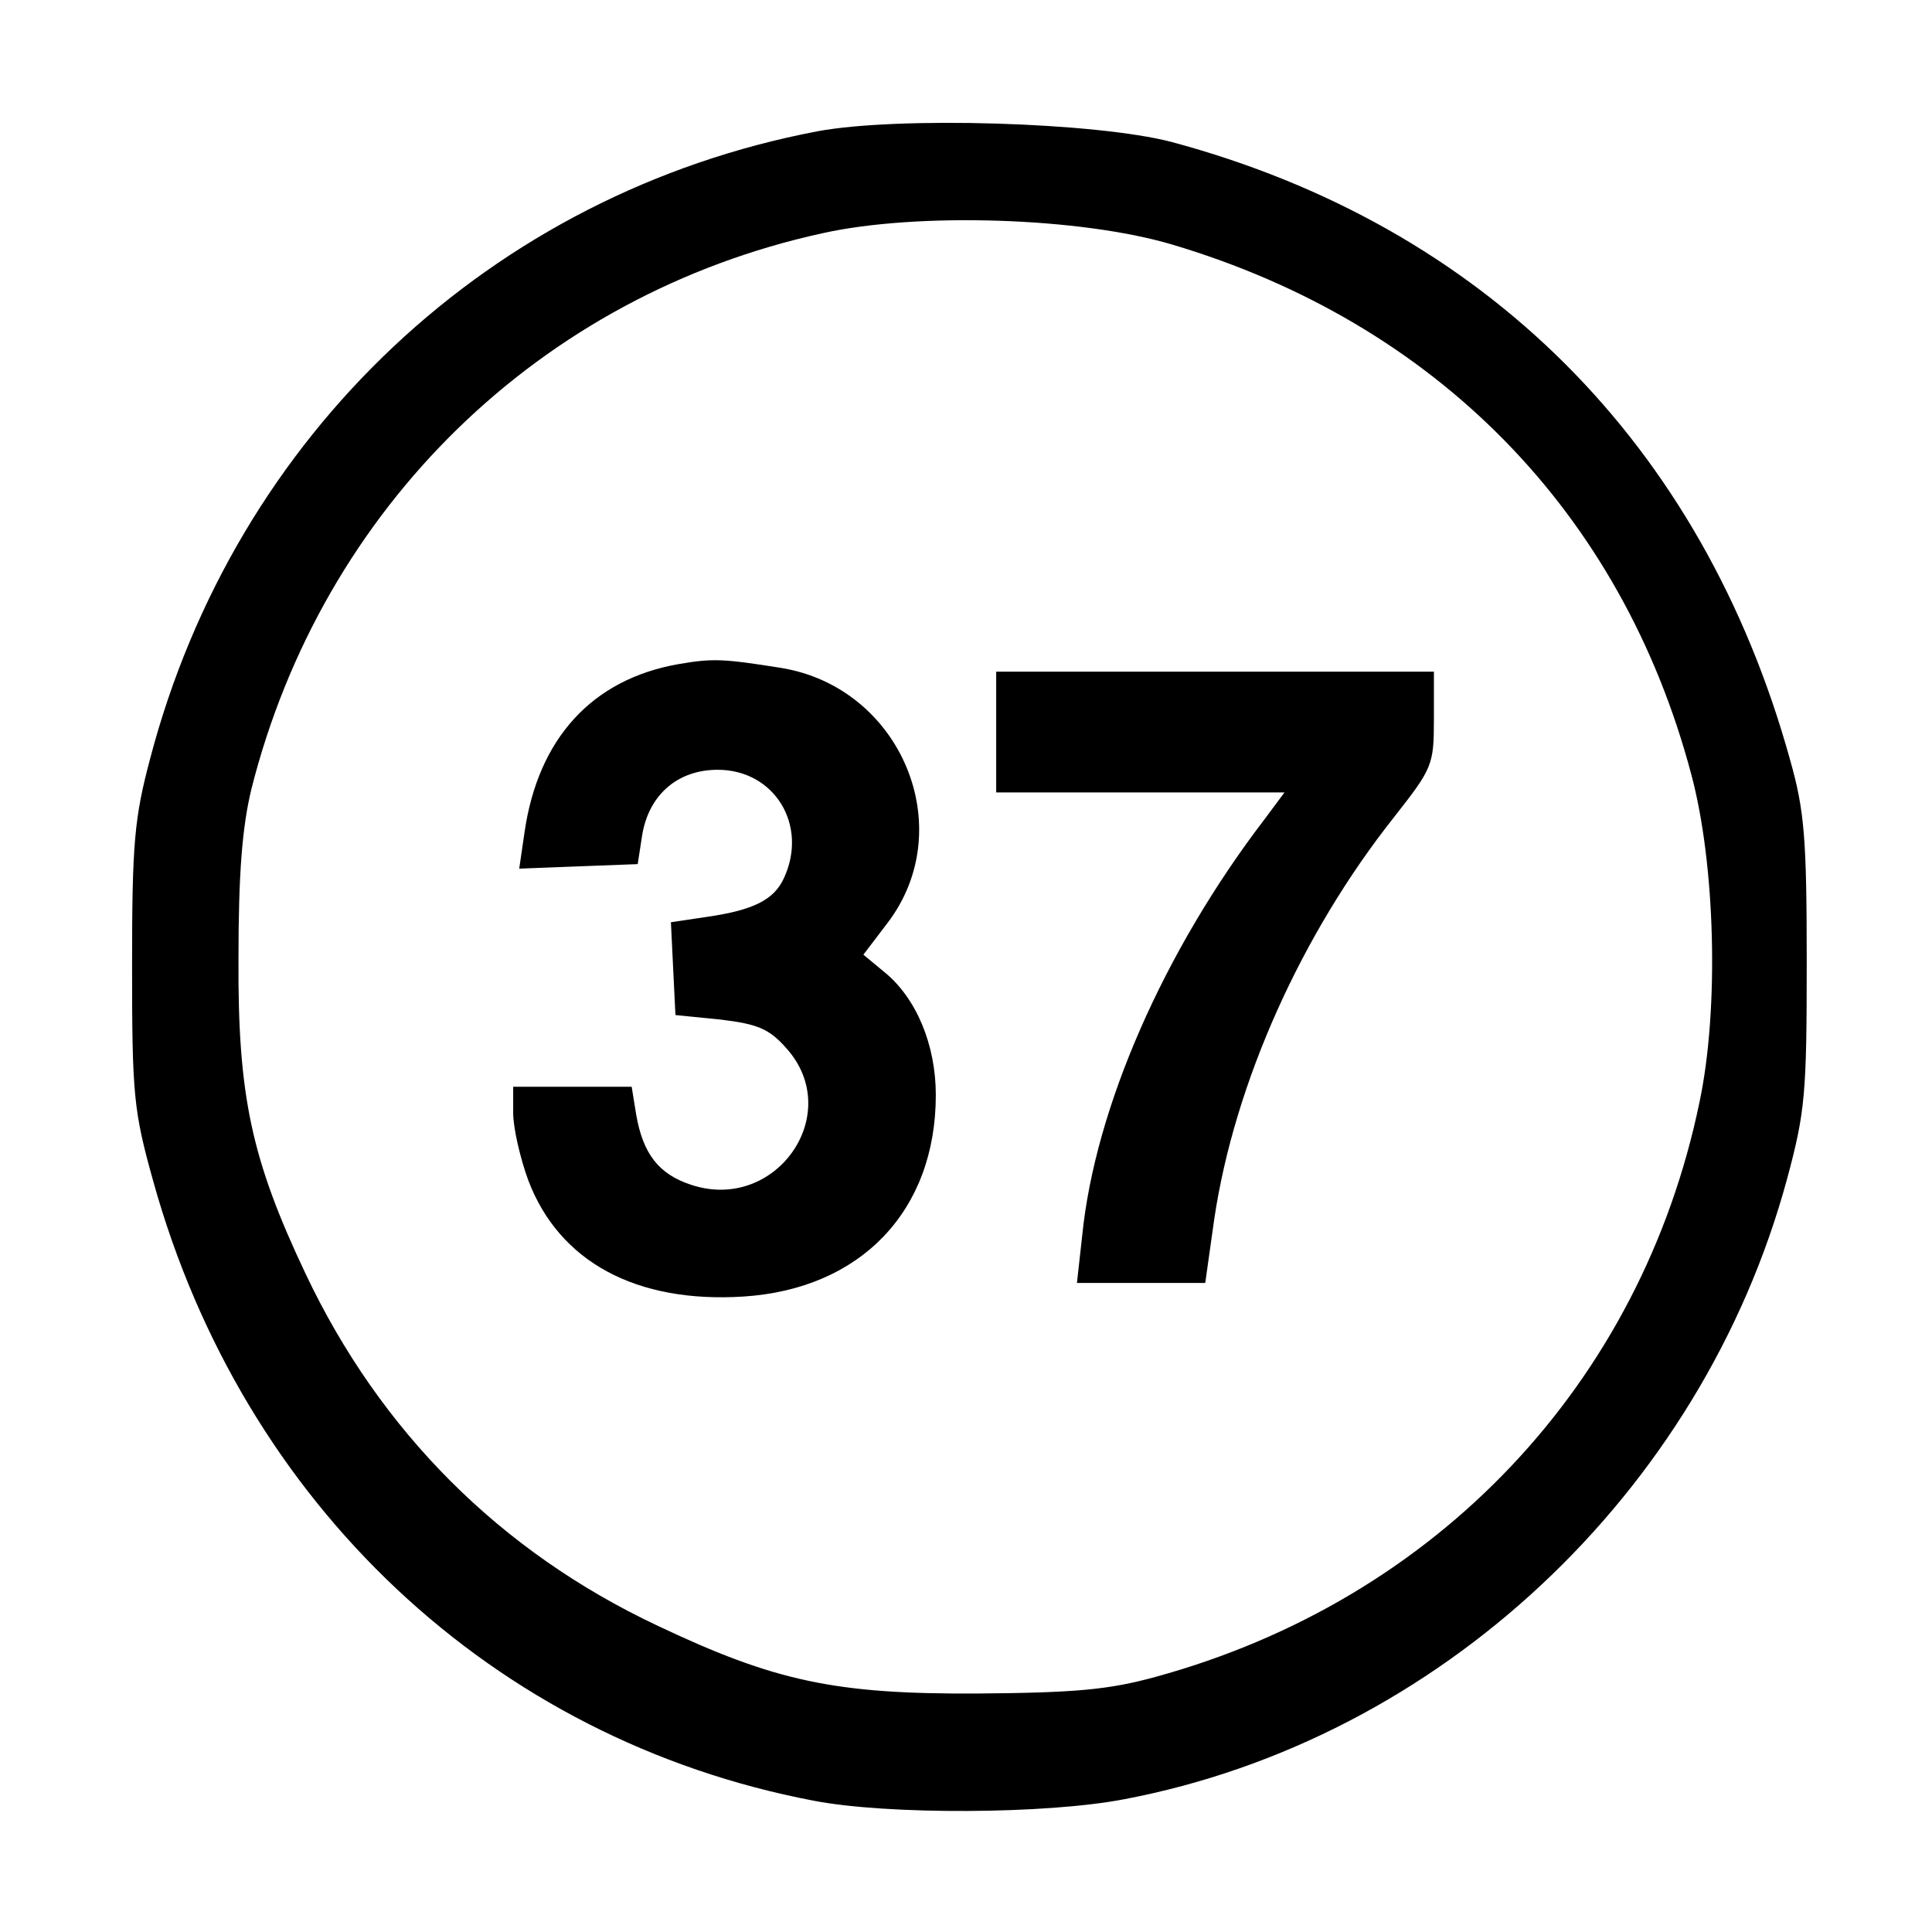
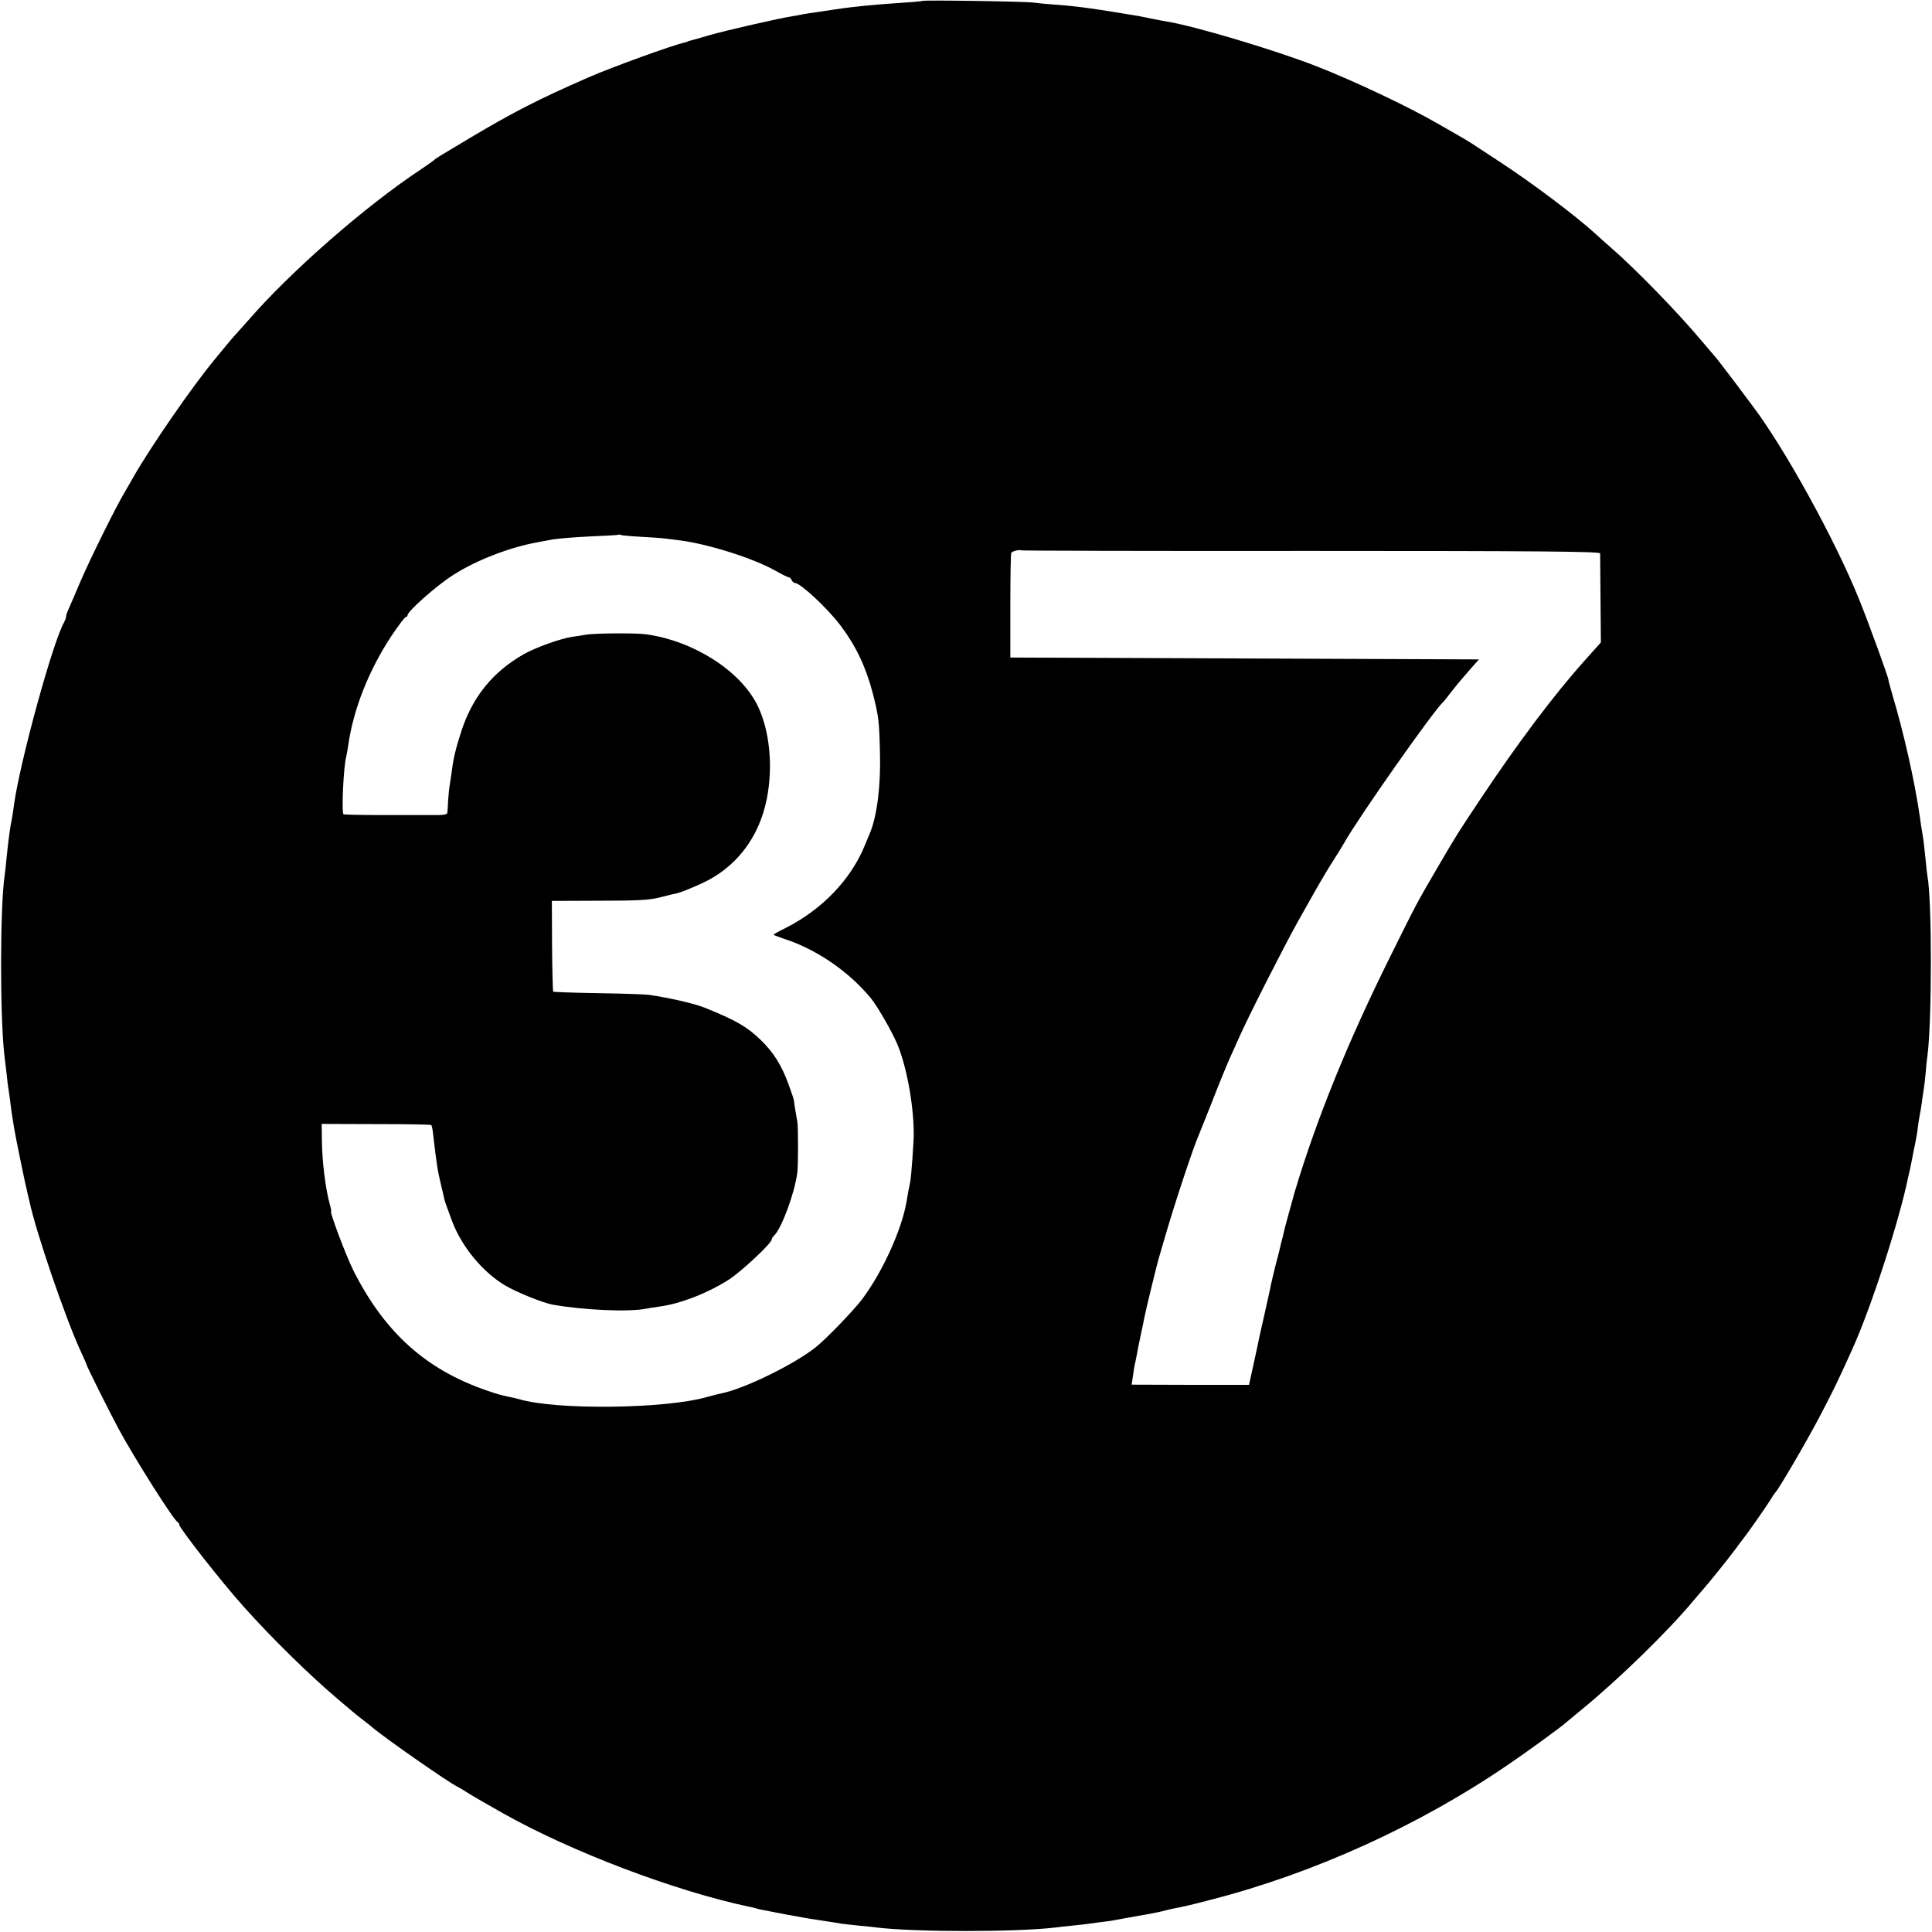
- <svg xmlns="http://www.w3.org/2000/svg" version="1.0" width="256pt" height="256pt" viewBox="0 0 256 256" preserveAspectRatio="xMidYMid meet">
-   <g transform="translate(0,256) scale(0.1,-0.1)" fill="#000000" stroke="none">
-     <path d="M1083 2386 c-431 -82 -771 -401 -884 -831 -21 -79 -24 -112 -24 -275 0 -171 2 -192 28 -285 119 -428 450 -740 875 -821 98 -19 309 -18 412 2 416 79 765 405 878 822 24 89 26 113 26 287 0 164 -3 201 -22 268 -116 419 -406 708 -820 819 -100 26 -362 34 -469 14z m470 -150 c350 -104 596 -355 688 -702 32 -119 37 -311 11 -434 -77 -373 -348 -660 -721 -762 -62 -17 -106 -21 -236 -22 -188 -1 -268 16 -424 90 -208 98 -367 257 -466 466 -72 152 -90 236 -89 418 0 113 5 174 17 224 94 373 382 655 757 737 126 28 342 21 463 -15z" />
-     <path d="M899 1680 c-114 -20 -186 -98 -204 -223 l-7 -48 78 3 79 3 6 39 c9 53 47 86 100 86 75 0 120 -73 88 -143 -13 -29 -40 -43 -103 -52 l-47 -7 3 -62 3 -61 60 -6 c49 -6 64 -12 87 -38 78 -87 -14 -218 -126 -181 -43 14 -64 41 -73 93 l-6 37 -78 0 -79 0 0 -35 c0 -19 9 -59 20 -89 41 -108 143 -163 285 -154 156 10 255 114 255 267 0 67 -26 128 -67 162 l-29 24 32 42 c96 126 18 312 -141 338 -76 12 -90 13 -136 5z" />
-     <path d="M1320 1590 l0 -80 191 0 191 0 -26 -35 c-134 -175 -225 -383 -242 -552 l-7 -63 85 0 85 0 12 85 c27 181 116 378 238 532 51 65 53 69 53 130 l0 63 -290 0 -290 0 0 -80z" />
+ <svg xmlns="http://www.w3.org/2000/svg" version="1.0" width="1024pt" height="1024pt" viewBox="0 0 1024 1024" preserveAspectRatio="xMidYMid meet">
+   <g transform="translate(0,1024) scale(0.1,-0.1)" fill="#000000" stroke="none">
+     <path d="M4889 10235 c-2 -1 -47 -6 -99 -9 -153 -10 -276 -22 -365 -36 -33 -5 -78 -12 -100 -15 -22 -3 -51 -7 -65 -10 -14 -3 -41 -8 -60 -11 -67 -10 -346 -74 -435 -99 -49 -15 -97 -28 -105 -30 -8 -2 -15 -4 -15 -5 0 -1 -7 -3 -15 -5 -64 -14 -385 -130 -513 -186 -263 -115 -396 -183 -631 -323 -65 -39 -132 -79 -150 -90 -17 -10 -33 -21 -36 -25 -3 -3 -32 -24 -65 -46 -297 -196 -693 -542 -921 -805 -21 -24 -48 -54 -59 -66 -11 -11 -34 -39 -52 -60 -17 -21 -48 -59 -69 -84 -115 -139 -332 -453 -425 -615 -19 -33 -39 -69 -46 -80 -51 -85 -184 -355 -238 -480 -25 -60 -53 -124 -61 -142 -8 -17 -14 -36 -14 -42 0 -6 -5 -19 -10 -29 -59 -100 -235 -742 -266 -969 -3 -26 -8 -57 -10 -68 -11 -50 -20 -121 -30 -220 -3 -33 -7 -70 -9 -83 -25 -160 -26 -756 -1 -962 2 -19 7 -60 11 -91 3 -31 7 -65 9 -75 2 -11 7 -46 11 -79 4 -32 9 -68 11 -79 2 -11 6 -36 9 -56 5 -34 60 -303 71 -345 3 -11 7 -30 10 -42 33 -158 188 -612 270 -791 19 -41 34 -75 34 -78 0 -6 120 -247 169 -338 83 -154 293 -486 313 -494 4 -2 8 -8 8 -13 0 -18 226 -306 340 -433 150 -168 348 -362 495 -487 11 -9 40 -34 65 -55 25 -22 61 -50 79 -64 18 -14 38 -29 44 -35 68 -58 412 -298 457 -318 8 -4 27 -15 42 -25 24 -16 111 -66 198 -115 362 -203 905 -409 1300 -493 14 -2 33 -7 42 -10 9 -3 27 -7 40 -9 53 -11 194 -37 213 -40 11 -2 54 -9 95 -15 41 -6 86 -13 100 -16 14 -2 54 -6 90 -10 36 -3 79 -8 95 -10 204 -25 743 -25 950 0 17 2 57 7 90 10 33 3 76 8 95 11 19 3 53 7 75 10 22 2 51 7 65 10 14 3 66 12 115 21 50 8 106 19 125 24 19 5 47 12 63 15 63 12 83 17 195 46 546 140 1107 395 1577 717 96 65 291 207 305 222 3 3 40 33 82 68 193 157 463 420 596 581 21 24 42 49 47 55 19 20 140 170 170 211 16 22 33 45 37 50 26 31 127 176 148 210 13 22 27 42 30 45 14 11 162 264 231 395 69 131 103 200 177 365 99 219 247 674 296 912 3 13 8 34 11 48 3 14 8 39 11 55 3 17 9 48 14 70 5 22 12 63 15 90 4 28 8 57 10 65 2 8 7 38 11 65 3 28 8 59 10 70 2 11 7 49 10 85 3 36 7 79 10 95 24 188 24 821 0 951 -2 10 -7 51 -10 89 -4 39 -9 84 -11 100 -13 78 -15 93 -20 130 -28 190 -84 439 -147 650 -11 39 -20 71 -19 72 2 7 -106 305 -156 428 -127 315 -396 802 -565 1025 -11 14 -58 77 -105 140 -48 63 -89 117 -93 120 -3 3 -32 37 -64 75 -128 154 -358 390 -486 501 -25 22 -63 55 -85 76 -107 97 -334 268 -510 383 -66 43 -131 86 -145 95 -14 9 -45 28 -70 42 -25 14 -74 42 -110 63 -158 91 -439 224 -640 303 -217 85 -644 213 -796 238 -16 2 -49 9 -74 14 -25 5 -58 12 -75 15 -245 41 -334 53 -450 61 -44 3 -91 8 -105 10 -28 6 -586 15 -591 9z m-1493 -2840 c55 -3 115 -7 134 -10 19 -2 55 -7 80 -10 153 -21 385 -95 500 -160 34 -19 66 -35 71 -35 5 0 12 -7 15 -15 4 -8 11 -15 18 -15 29 -1 171 -133 240 -224 82 -109 133 -215 171 -357 32 -124 35 -149 39 -319 5 -175 -16 -336 -53 -425 -5 -11 -17 -40 -27 -65 -74 -182 -227 -341 -421 -439 -35 -17 -63 -33 -63 -35 0 -2 24 -11 53 -21 173 -55 346 -174 463 -316 35 -43 108 -170 138 -239 50 -116 88 -320 89 -475 1 -38 -13 -230 -18 -255 -2 -14 -7 -36 -10 -50 -2 -14 -7 -38 -9 -53 -25 -152 -128 -379 -238 -525 -45 -59 -189 -209 -245 -253 -114 -91 -382 -222 -503 -245 -14 -3 -47 -11 -75 -19 -222 -63 -801 -69 -993 -11 -10 3 -28 7 -42 10 -49 10 -66 14 -130 36 -322 111 -540 306 -706 634 -40 80 -129 316 -119 316 2 0 -1 15 -6 33 -23 81 -42 229 -43 346 l-1 84 288 -1 c159 0 290 -2 293 -5 2 -2 7 -22 9 -43 20 -172 23 -192 45 -285 6 -26 13 -53 14 -60 3 -15 6 -24 42 -121 51 -136 163 -271 281 -341 65 -38 199 -92 253 -102 162 -29 405 -40 496 -21 16 3 47 8 70 11 112 15 259 73 369 144 66 43 225 192 225 211 0 5 6 15 14 22 40 41 108 225 122 333 5 40 5 244 0 270 -6 32 -18 104 -18 112 0 5 -13 43 -29 87 -37 101 -79 168 -147 234 -72 70 -133 105 -297 171 -54 22 -190 53 -295 68 -19 3 -140 7 -269 9 -129 2 -236 6 -239 8 -2 3 -5 112 -6 243 l-1 238 250 1 c201 0 264 3 320 17 39 10 80 20 91 22 22 5 75 26 134 53 181 83 303 242 344 447 35 176 15 368 -51 500 -92 182 -338 338 -588 373 -56 8 -272 6 -320 -2 -22 -4 -54 -9 -71 -11 -61 -9 -194 -56 -259 -93 -161 -92 -268 -222 -328 -402 -29 -89 -44 -147 -52 -215 -4 -27 -9 -63 -12 -80 -3 -16 -6 -52 -8 -80 -1 -27 -3 -56 -4 -63 -1 -9 -21 -13 -73 -12 -40 0 -162 0 -271 0 -110 0 -202 2 -206 4 -12 8 0 255 14 306 2 8 7 33 10 55 27 195 110 404 232 588 36 53 69 97 74 97 5 0 9 4 9 9 0 21 154 158 243 214 121 78 301 147 447 173 14 3 50 9 80 15 30 5 120 12 200 16 80 3 147 7 149 9 2 2 7 1 11 -1 4 -3 52 -7 106 -10z m3554 -75 c1206 0 1530 -3 1531 -13 0 -6 1 -115 2 -242 l2 -230 -85 -95 c-163 -182 -355 -437 -558 -742 -117 -176 -115 -172 -224 -358 -111 -190 -109 -187 -247 -465 -226 -454 -393 -866 -508 -1250 -18 -63 -54 -194 -59 -218 -2 -10 -6 -27 -9 -37 -3 -10 -7 -27 -9 -37 -2 -10 -13 -54 -25 -98 -11 -44 -22 -91 -25 -105 -2 -14 -19 -88 -36 -165 -18 -77 -34 -151 -36 -164 -4 -20 -12 -56 -39 -179 l-5 -22 -311 0 -311 1 7 47 c3 26 8 54 10 62 2 8 7 30 10 48 3 18 12 65 21 105 8 39 18 83 20 97 9 45 65 274 74 305 5 17 21 71 35 120 45 157 147 466 175 530 5 11 39 97 76 190 36 94 80 199 96 235 16 36 37 81 45 100 49 111 235 477 309 610 120 214 150 266 204 350 16 25 37 59 46 75 72 129 478 707 524 745 3 3 21 25 40 50 36 46 51 64 113 135 l36 40 -1242 5 -1242 5 0 273 c0 151 2 277 5 282 6 9 42 18 52 13 4 -2 696 -4 1538 -3z" />
  </g>
</svg>
